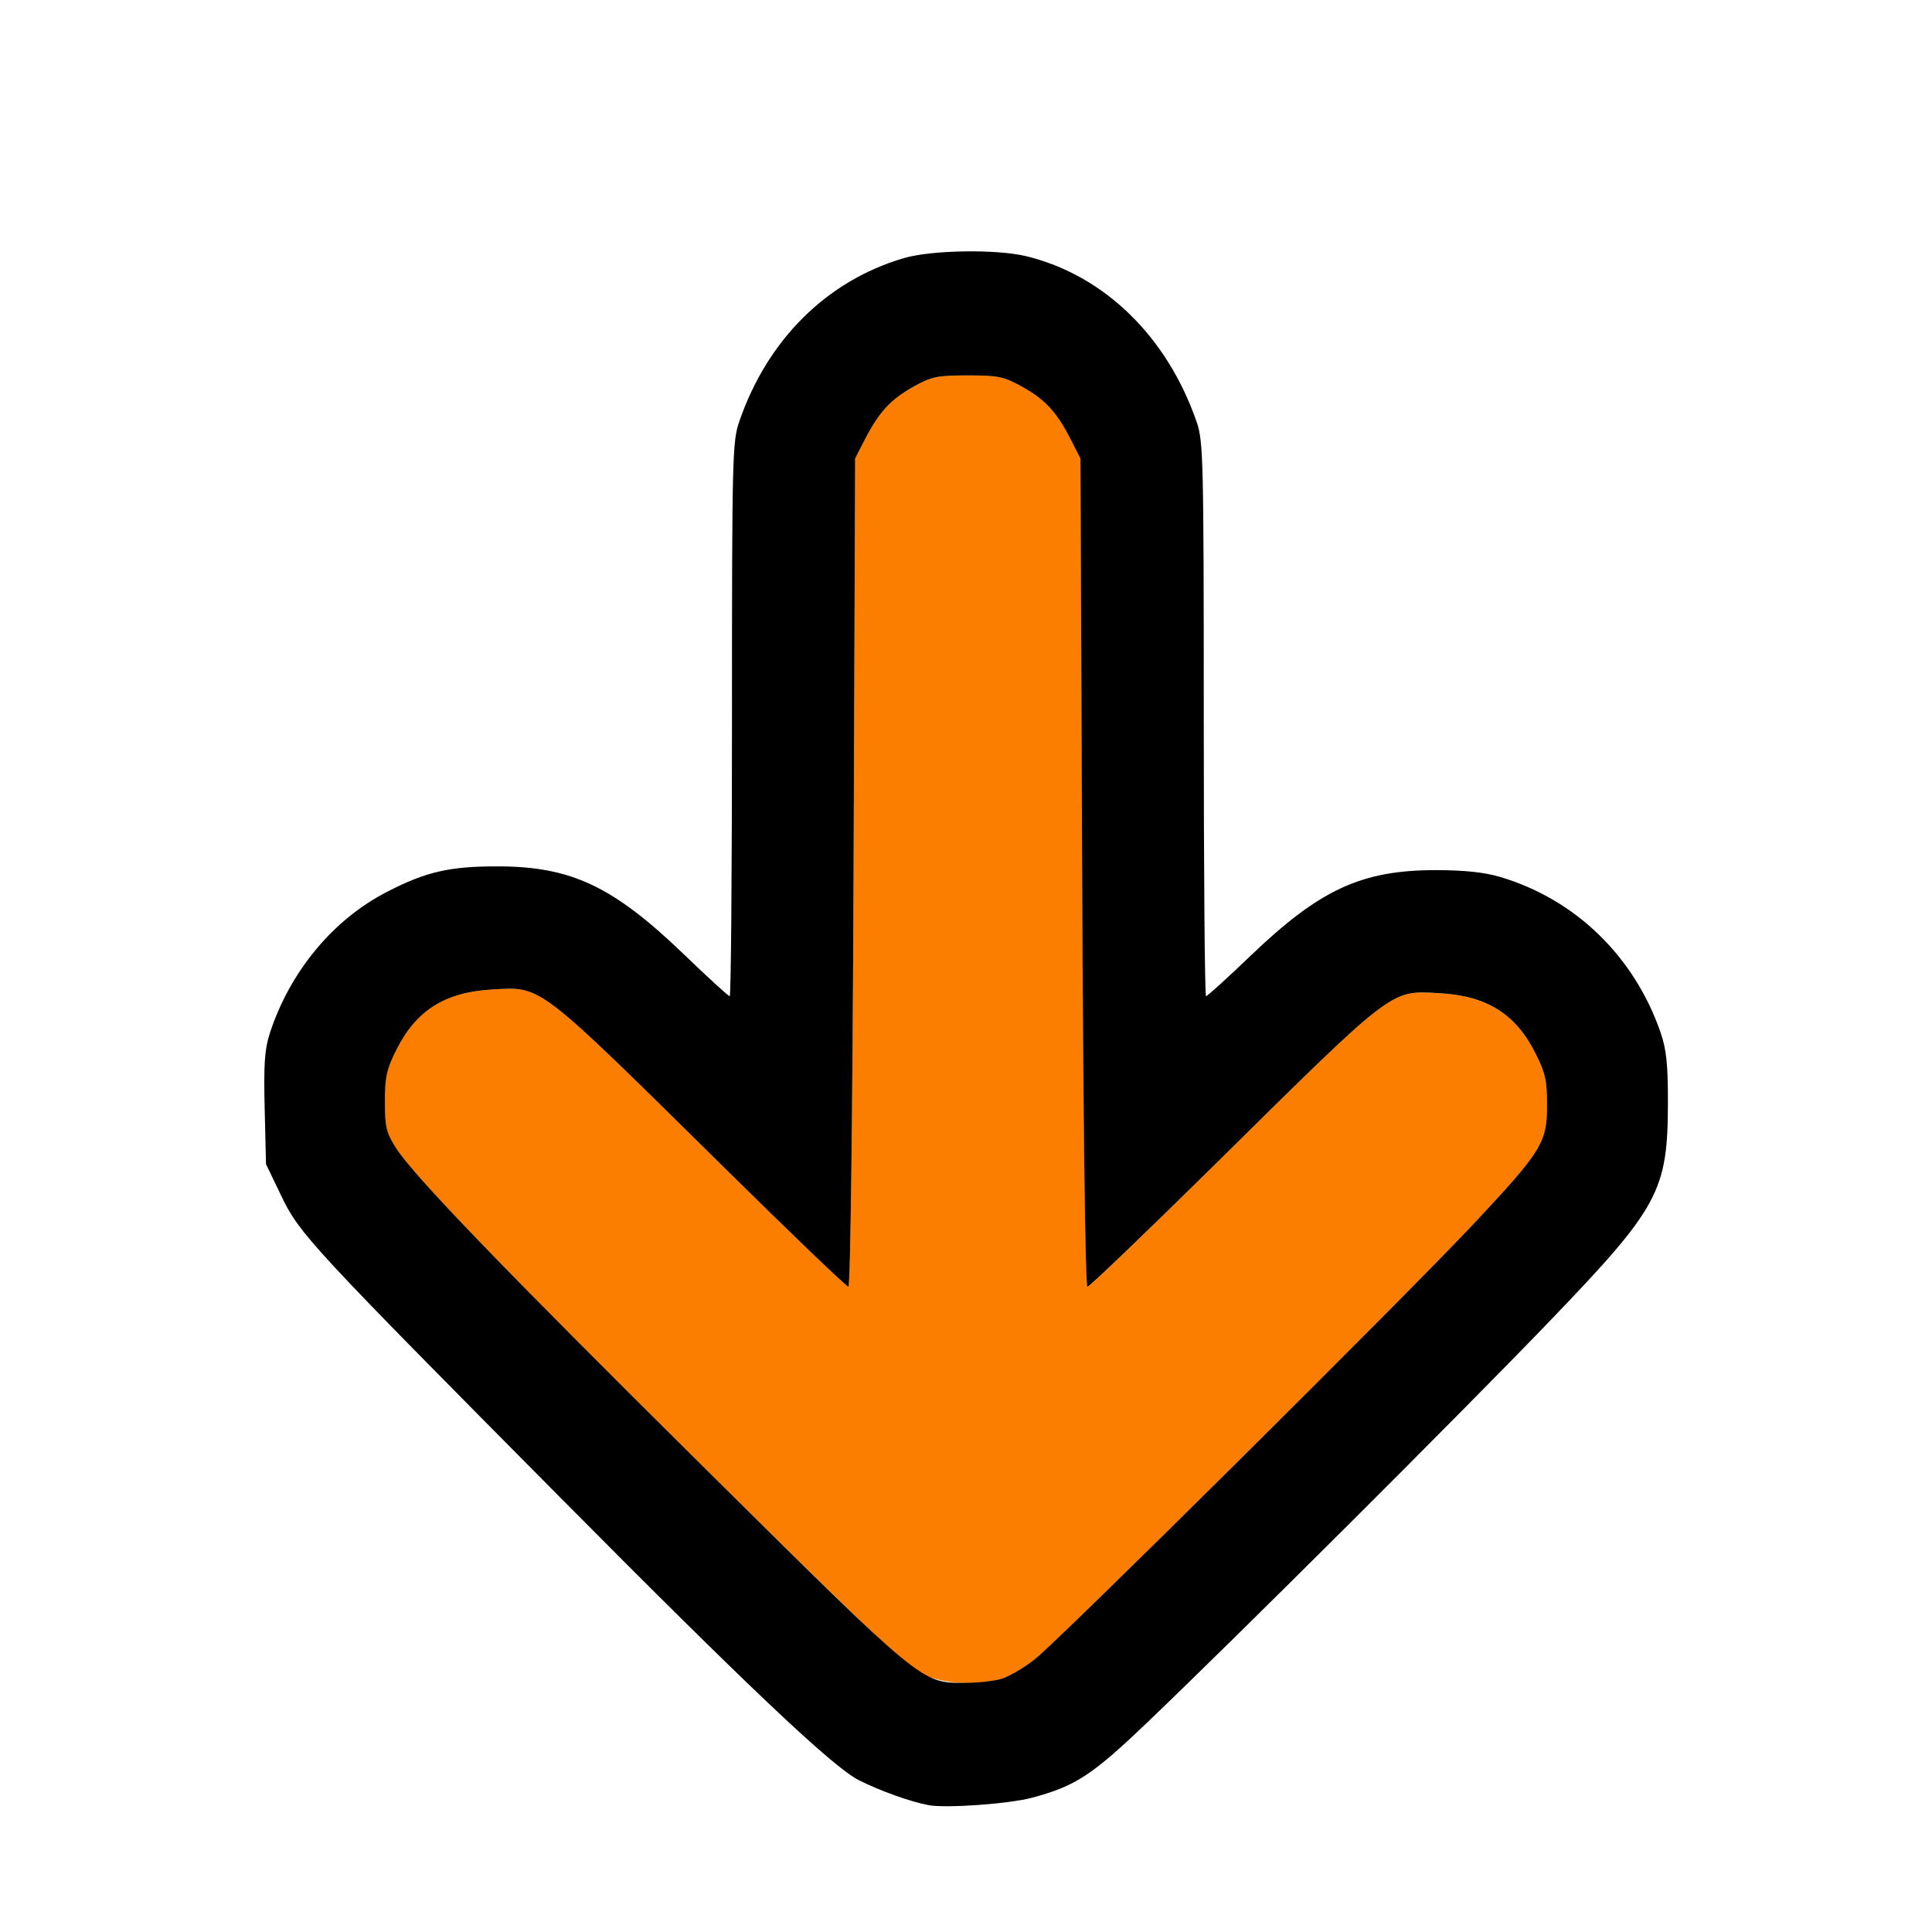
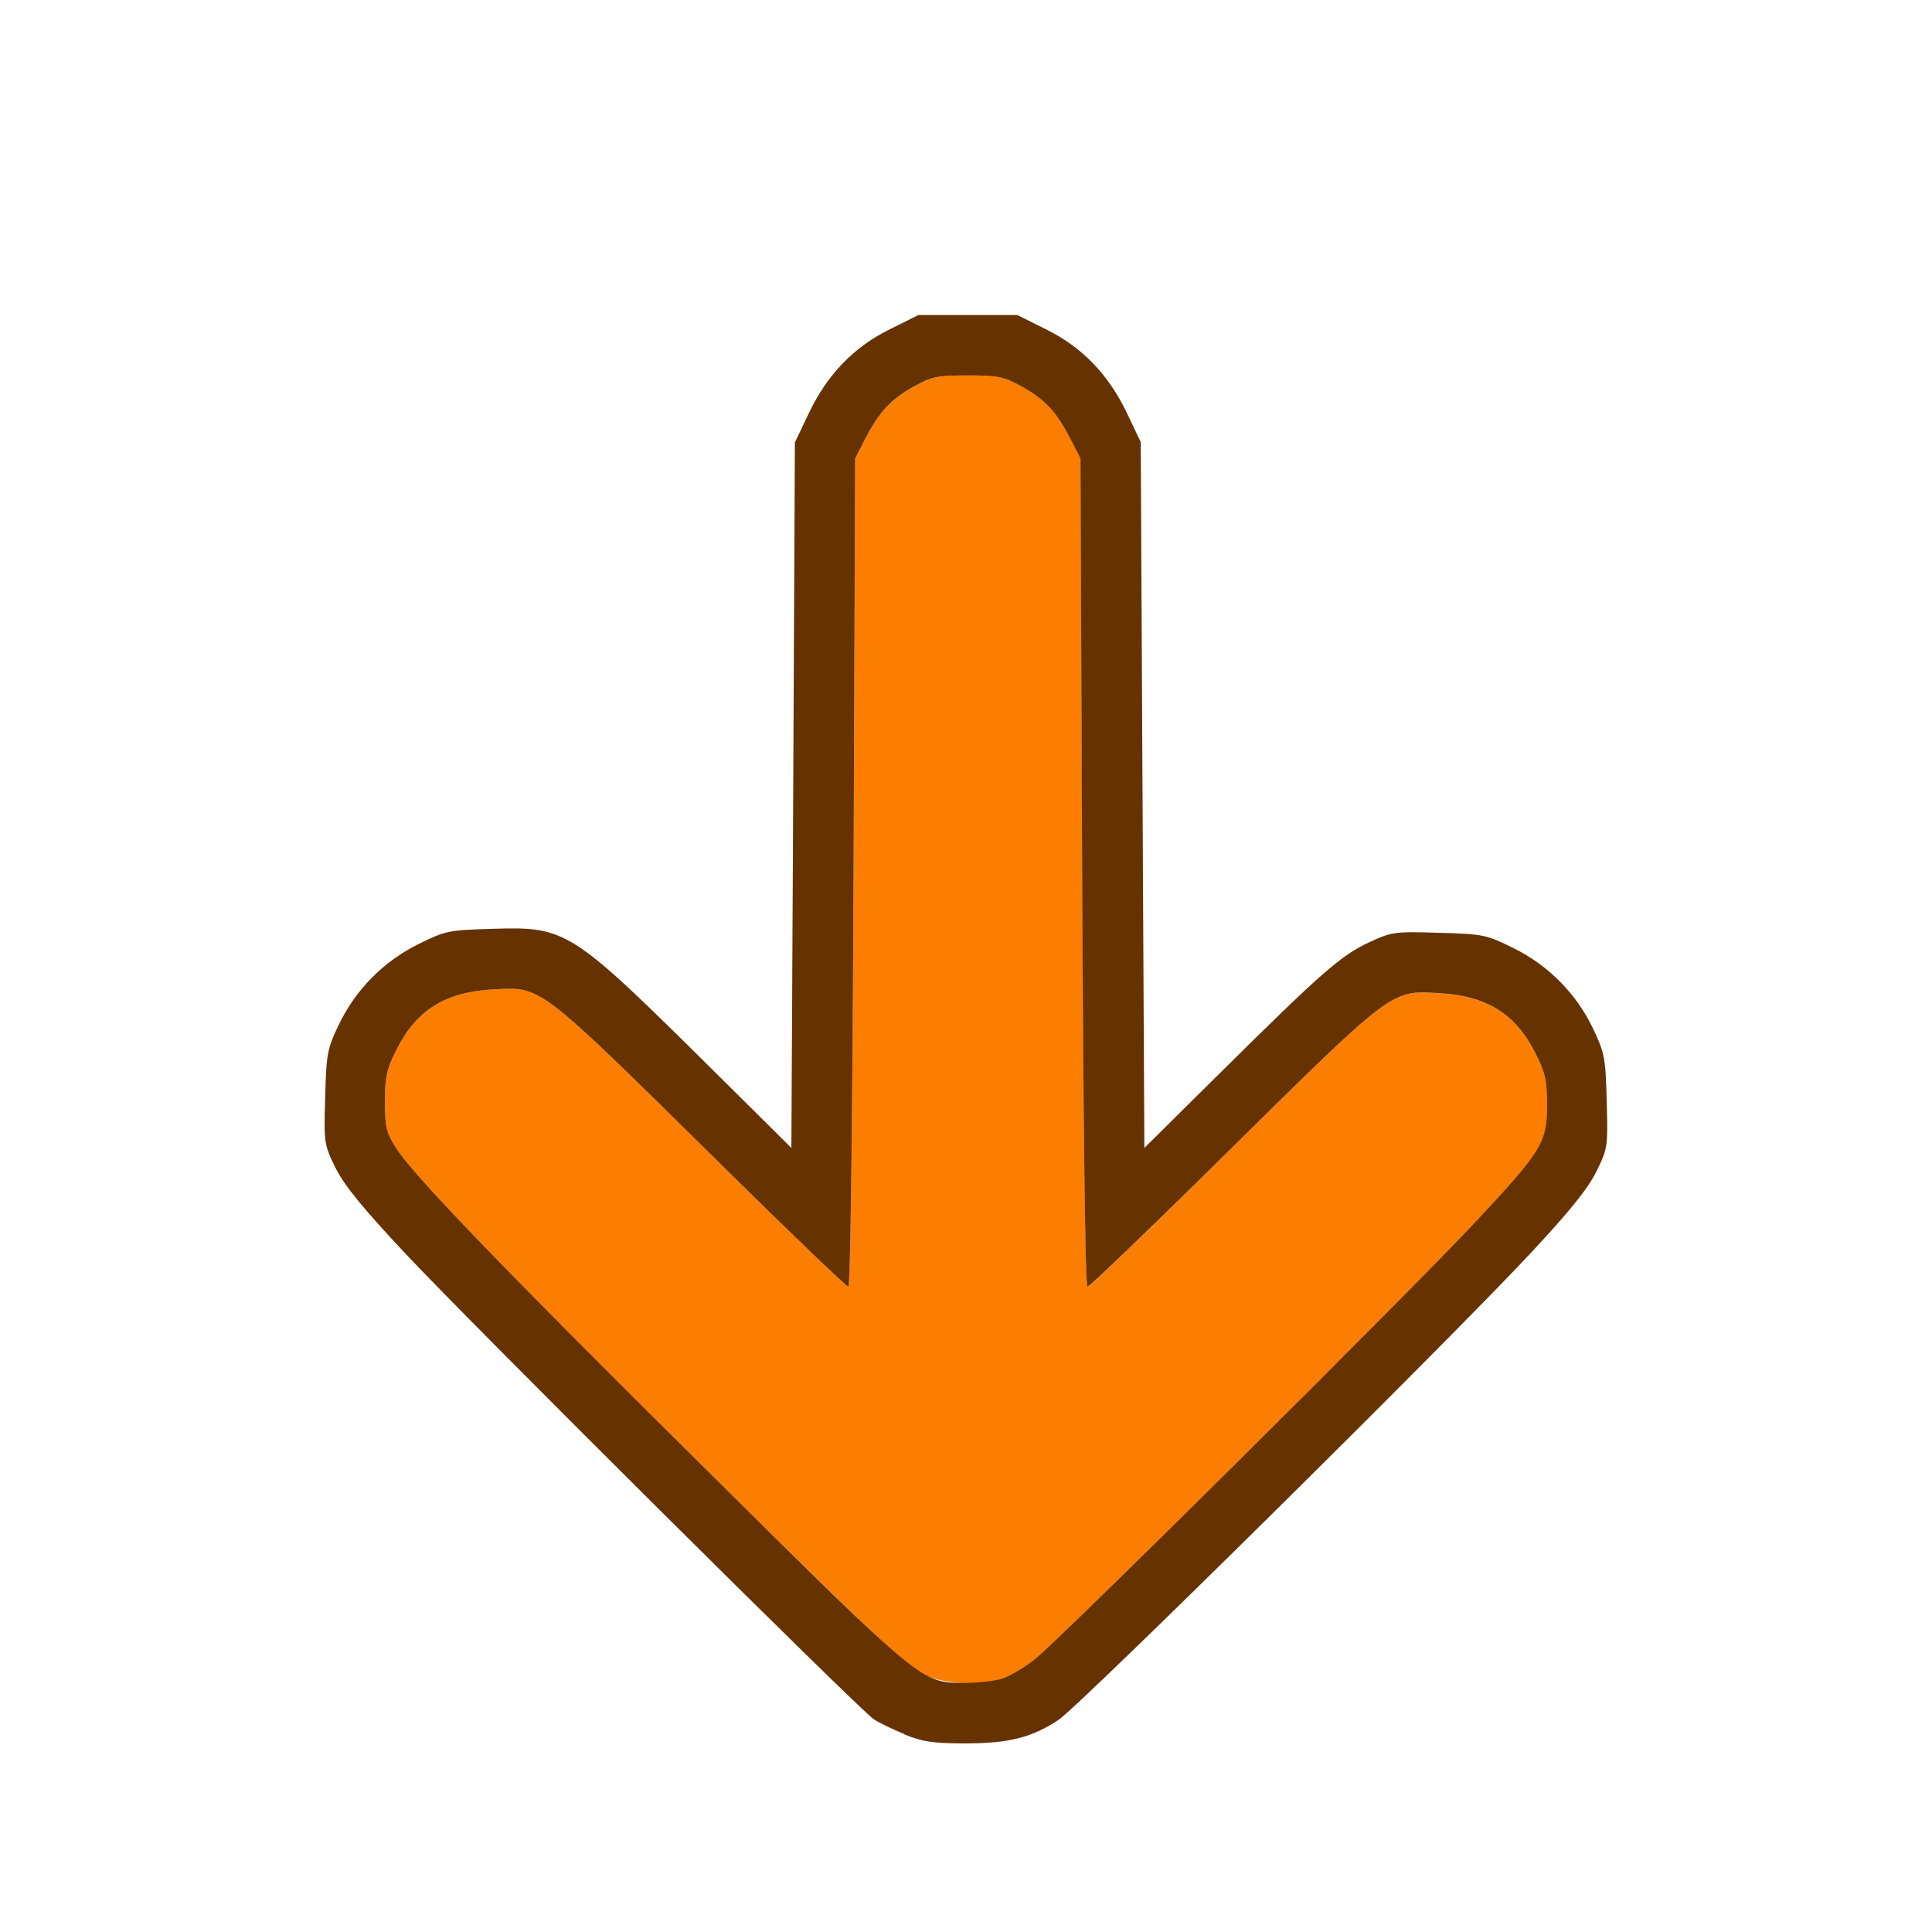
<svg xmlns="http://www.w3.org/2000/svg" version="1.1" id="svg2" width="16" height="16" viewBox="0 0 16 16">
  <defs id="defs6" />
  <g id="CLEAR">
-     <path style="fill:#ffffff;stroke-width:0.031" d="M 0,8 V 0 h 8 8 v 8 8 H 8 0 Z m 8.547,6.888 C 8.907,14.792 9.042,14.703 9.508,14.257 10.26,13.539 12.093,11.711 12.823,10.952 13.742,9.996 13.811,9.868 13.812,9.122 13.812,8.812 13.8,8.691 13.751,8.551 13.534,7.92 13.047,7.448 12.422,7.263 12.292,7.224 12.128,7.207 11.891,7.206 11.276,7.206 10.93,7.366 10.358,7.914 10.165,8.099 9.999,8.25 9.988,8.25 9.977,8.25 9.969,7.219 9.969,5.958 9.969,3.804 9.965,3.656 9.911,3.497 9.667,2.788 9.146,2.28 8.5,2.122 8.252,2.062 7.715,2.07 7.484,2.138 6.846,2.326 6.356,2.813 6.123,3.489 6.065,3.658 6.062,3.768 6.062,5.958 6.062,7.219 6.054,8.25 6.043,8.25 6.032,8.25 5.859,8.092 5.658,7.898 5.077,7.34 4.73,7.176 4.125,7.175 3.725,7.174 3.528,7.219 3.205,7.386 2.758,7.615 2.4,8.048 2.235,8.556 c -0.043,0.133 -0.052,0.254 -0.043,0.625 L 2.203,9.641 2.333,9.911 c 0.146,0.305 0.253,0.419 2.306,2.49 1.559,1.572 2.259,2.234 2.476,2.343 0.179,0.089 0.418,0.175 0.573,0.205 0.142,0.028 0.668,-0.01 0.859,-0.061 z" id="path823" />
+     <path style="fill:#ffffff;stroke-width:0.031" d="M 0,8 V 0 h 8 8 v 8 8 H 8 0 Z m 8.457,6.391 c 0.086,-0.025 0.225,-0.092 0.31,-0.148 0.175,-0.115 3.221,-3.127 3.91,-3.865 0.322,-0.346 0.476,-0.536 0.545,-0.676 0.094,-0.191 0.096,-0.203 0.086,-0.581 C 13.298,8.762 13.29,8.719 13.197,8.523 13.058,8.23 12.826,7.994 12.535,7.851 12.309,7.739 12.286,7.734 11.916,7.723 c -0.61,-0.017 -0.642,0.003 -1.81,1.16 L 9.478,9.506 9.462,6.584 9.447,3.661 9.334,3.424 C 9.182,3.103 8.961,2.874 8.66,2.726 L 8.425,2.609 H 8.016 7.606 L 7.371,2.726 C 7.07,2.874 6.85,3.103 6.697,3.425 L 6.583,3.664 6.569,6.585 6.554,9.507 5.91,8.868 C 5.054,8.021 4.896,7.882 4.664,7.773 4.474,7.684 4.454,7.681 4.084,7.692 3.714,7.703 3.691,7.707 3.465,7.819 3.174,7.963 2.942,8.199 2.803,8.492 2.71,8.688 2.702,8.731 2.693,9.089 c -0.01,0.378 -0.008,0.39 0.086,0.582 0.071,0.144 0.224,0.332 0.576,0.708 0.54,0.577 3.765,3.783 3.882,3.859 0.214,0.14 0.43,0.198 0.75,0.198 0.189,4.44e-4 0.377,-0.018 0.47,-0.045 z" id="path823" />
    <path style="fill:#fb7e00;stroke-width:0.031" d="M 7.64,13.864 C 7.515,13.806 7.153,13.463 5.877,12.2 4.159,10.498 3.424,9.736 3.278,9.506 3.198,9.38 3.188,9.334 3.188,9.124 3.188,8.92 3.201,8.857 3.283,8.694 3.447,8.366 3.686,8.216 4.08,8.194 4.491,8.172 4.437,8.13 5.991,9.663 6.544,10.209 7.01,10.656 7.026,10.656 c 0.017,0 0.034,-1.358 0.043,-3.43 L 7.082,3.797 7.164,3.637 C 7.281,3.411 7.377,3.307 7.568,3.202 7.718,3.119 7.763,3.109 8.016,3.109 c 0.253,0 0.298,0.009 0.448,0.092 0.191,0.106 0.287,0.21 0.403,0.436 l 0.082,0.16 0.014,3.43 c 0.009,2.116 0.026,3.43 0.044,3.43 0.016,0 0.475,-0.44 1.019,-0.978 1.533,-1.514 1.483,-1.476 1.894,-1.453 0.394,0.022 0.633,0.172 0.797,0.5 0.082,0.163 0.096,0.226 0.096,0.43 0,0.307 -0.043,0.377 -0.602,0.973 -0.567,0.605 -3.434,3.45 -3.642,3.614 -0.091,0.072 -0.218,0.145 -0.281,0.163 -0.203,0.057 -0.475,0.039 -0.648,-0.041 z" id="path821" />
-     <path style="fill:#000000;stroke-width:0.031" d="M 7.688,14.949 C 7.533,14.919 7.294,14.833 7.115,14.744 6.898,14.635 6.198,13.973 4.639,12.401 2.586,10.331 2.479,10.216 2.333,9.911 L 2.203,9.641 2.192,9.181 c -0.009,-0.371 -2.782e-4,-0.492 0.043,-0.625 C 2.4,8.048 2.758,7.615 3.205,7.386 3.528,7.219 3.725,7.174 4.125,7.175 4.73,7.176 5.077,7.34 5.658,7.898 5.859,8.092 6.032,8.25 6.043,8.25 6.054,8.25 6.062,7.219 6.062,5.958 6.062,3.768 6.065,3.658 6.123,3.489 6.356,2.813 6.846,2.326 7.484,2.138 7.715,2.07 8.252,2.062 8.5,2.122 9.146,2.28 9.667,2.788 9.911,3.497 9.965,3.656 9.969,3.804 9.969,5.958 9.969,7.219 9.977,8.25 9.988,8.25 c 0.011,0 0.177,-0.151 0.37,-0.336 0.572,-0.548 0.918,-0.708 1.533,-0.708 0.237,3.125e-4 0.402,0.018 0.531,0.056 0.625,0.185 1.112,0.658 1.33,1.288 0.048,0.14 0.061,0.261 0.061,0.571 -7.03e-4,0.746 -0.07,0.874 -0.989,1.83 -0.73,0.759 -2.564,2.588 -3.315,3.306 -0.466,0.446 -0.601,0.534 -0.962,0.631 -0.191,0.051 -0.718,0.089 -0.859,0.061 z m 0.6,-1.044 c 0.064,-0.018 0.19,-0.091 0.281,-0.163 0.208,-0.164 3.075,-3.009 3.642,-3.614 C 12.769,9.532 12.812,9.462 12.812,9.155 12.812,8.951 12.799,8.888 12.717,8.725 12.553,8.397 12.314,8.247 11.92,8.225 11.509,8.203 11.559,8.165 10.026,9.679 9.481,10.216 9.023,10.656 9.006,10.656 c -0.018,0 -0.035,-1.314 -0.044,-3.43 L 8.948,3.797 8.866,3.637 C 8.751,3.412 8.655,3.308 8.464,3.202 8.314,3.119 8.269,3.109 8.016,3.109 c -0.253,0 -0.298,0.009 -0.448,0.092 C 7.377,3.307 7.281,3.411 7.164,3.637 L 7.082,3.797 7.069,7.227 C 7.06,9.298 7.043,10.656 7.026,10.656 7.01,10.656 6.544,10.209 5.991,9.663 4.437,8.13 4.491,8.172 4.08,8.194 3.686,8.216 3.447,8.366 3.283,8.694 3.201,8.857 3.188,8.92 3.188,9.124 c 0,0.21 0.011,0.256 0.091,0.382 0.146,0.23 0.881,0.992 2.599,2.694 1.761,1.744 1.751,1.737 2.107,1.737 0.103,6.3e-5 0.24,-0.014 0.303,-0.032 z" id="path819" />
+     <path style="fill:#653200;stroke-width:0.031" d="M 7.492,14.362 C 7.393,14.321 7.278,14.266 7.236,14.238 7.12,14.162 3.895,10.956 3.355,10.379 3.003,10.004 2.85,9.815 2.779,9.672 2.684,9.48 2.682,9.467 2.693,9.089 2.702,8.731 2.71,8.688 2.803,8.492 2.942,8.199 3.174,7.963 3.465,7.819 3.691,7.707 3.714,7.703 4.084,7.692 4.695,7.675 4.724,7.693 5.91,8.868 L 6.554,9.507 6.569,6.585 6.583,3.664 6.697,3.425 C 6.85,3.103 7.07,2.874 7.371,2.726 L 7.606,2.609 H 8.016 8.425 L 8.66,2.726 C 8.961,2.874 9.182,3.103 9.334,3.424 l 0.113,0.237 0.015,2.923 0.015,2.923 0.628,-0.622 c 0.839,-0.831 0.999,-0.971 1.23,-1.079 0.19,-0.089 0.21,-0.092 0.58,-0.081 0.37,0.011 0.393,0.015 0.619,0.127 0.291,0.144 0.523,0.379 0.662,0.673 0.093,0.196 0.101,0.239 0.11,0.597 0.01,0.378 0.008,0.39 -0.086,0.581 -0.069,0.14 -0.223,0.331 -0.545,0.676 -0.689,0.738 -3.735,3.75 -3.91,3.865 -0.222,0.147 -0.416,0.195 -0.781,0.194 -0.258,-6.09e-4 -0.347,-0.014 -0.495,-0.075 z m 0.796,-0.457 c 0.064,-0.018 0.19,-0.091 0.281,-0.163 0.208,-0.164 3.075,-3.009 3.642,-3.614 C 12.769,9.532 12.812,9.462 12.812,9.155 12.812,8.951 12.799,8.888 12.717,8.725 12.553,8.397 12.314,8.247 11.92,8.225 11.509,8.203 11.559,8.165 10.026,9.679 9.481,10.216 9.023,10.656 9.006,10.656 c -0.018,0 -0.035,-1.314 -0.044,-3.43 L 8.948,3.797 8.866,3.637 C 8.751,3.412 8.655,3.308 8.464,3.202 8.314,3.119 8.269,3.109 8.016,3.109 c -0.253,0 -0.298,0.009 -0.448,0.092 C 7.377,3.307 7.281,3.411 7.164,3.637 L 7.082,3.797 7.069,7.227 C 7.06,9.298 7.043,10.656 7.026,10.656 7.01,10.656 6.544,10.209 5.991,9.663 4.437,8.13 4.491,8.172 4.08,8.194 3.686,8.216 3.447,8.366 3.283,8.694 3.201,8.857 3.188,8.92 3.188,9.124 c 0,0.21 0.011,0.256 0.091,0.382 0.146,0.23 0.881,0.992 2.599,2.694 1.761,1.744 1.751,1.737 2.107,1.737 0.103,6.3e-5 0.24,-0.014 0.303,-0.032 z" id="path819" />
  </g>
</svg>
